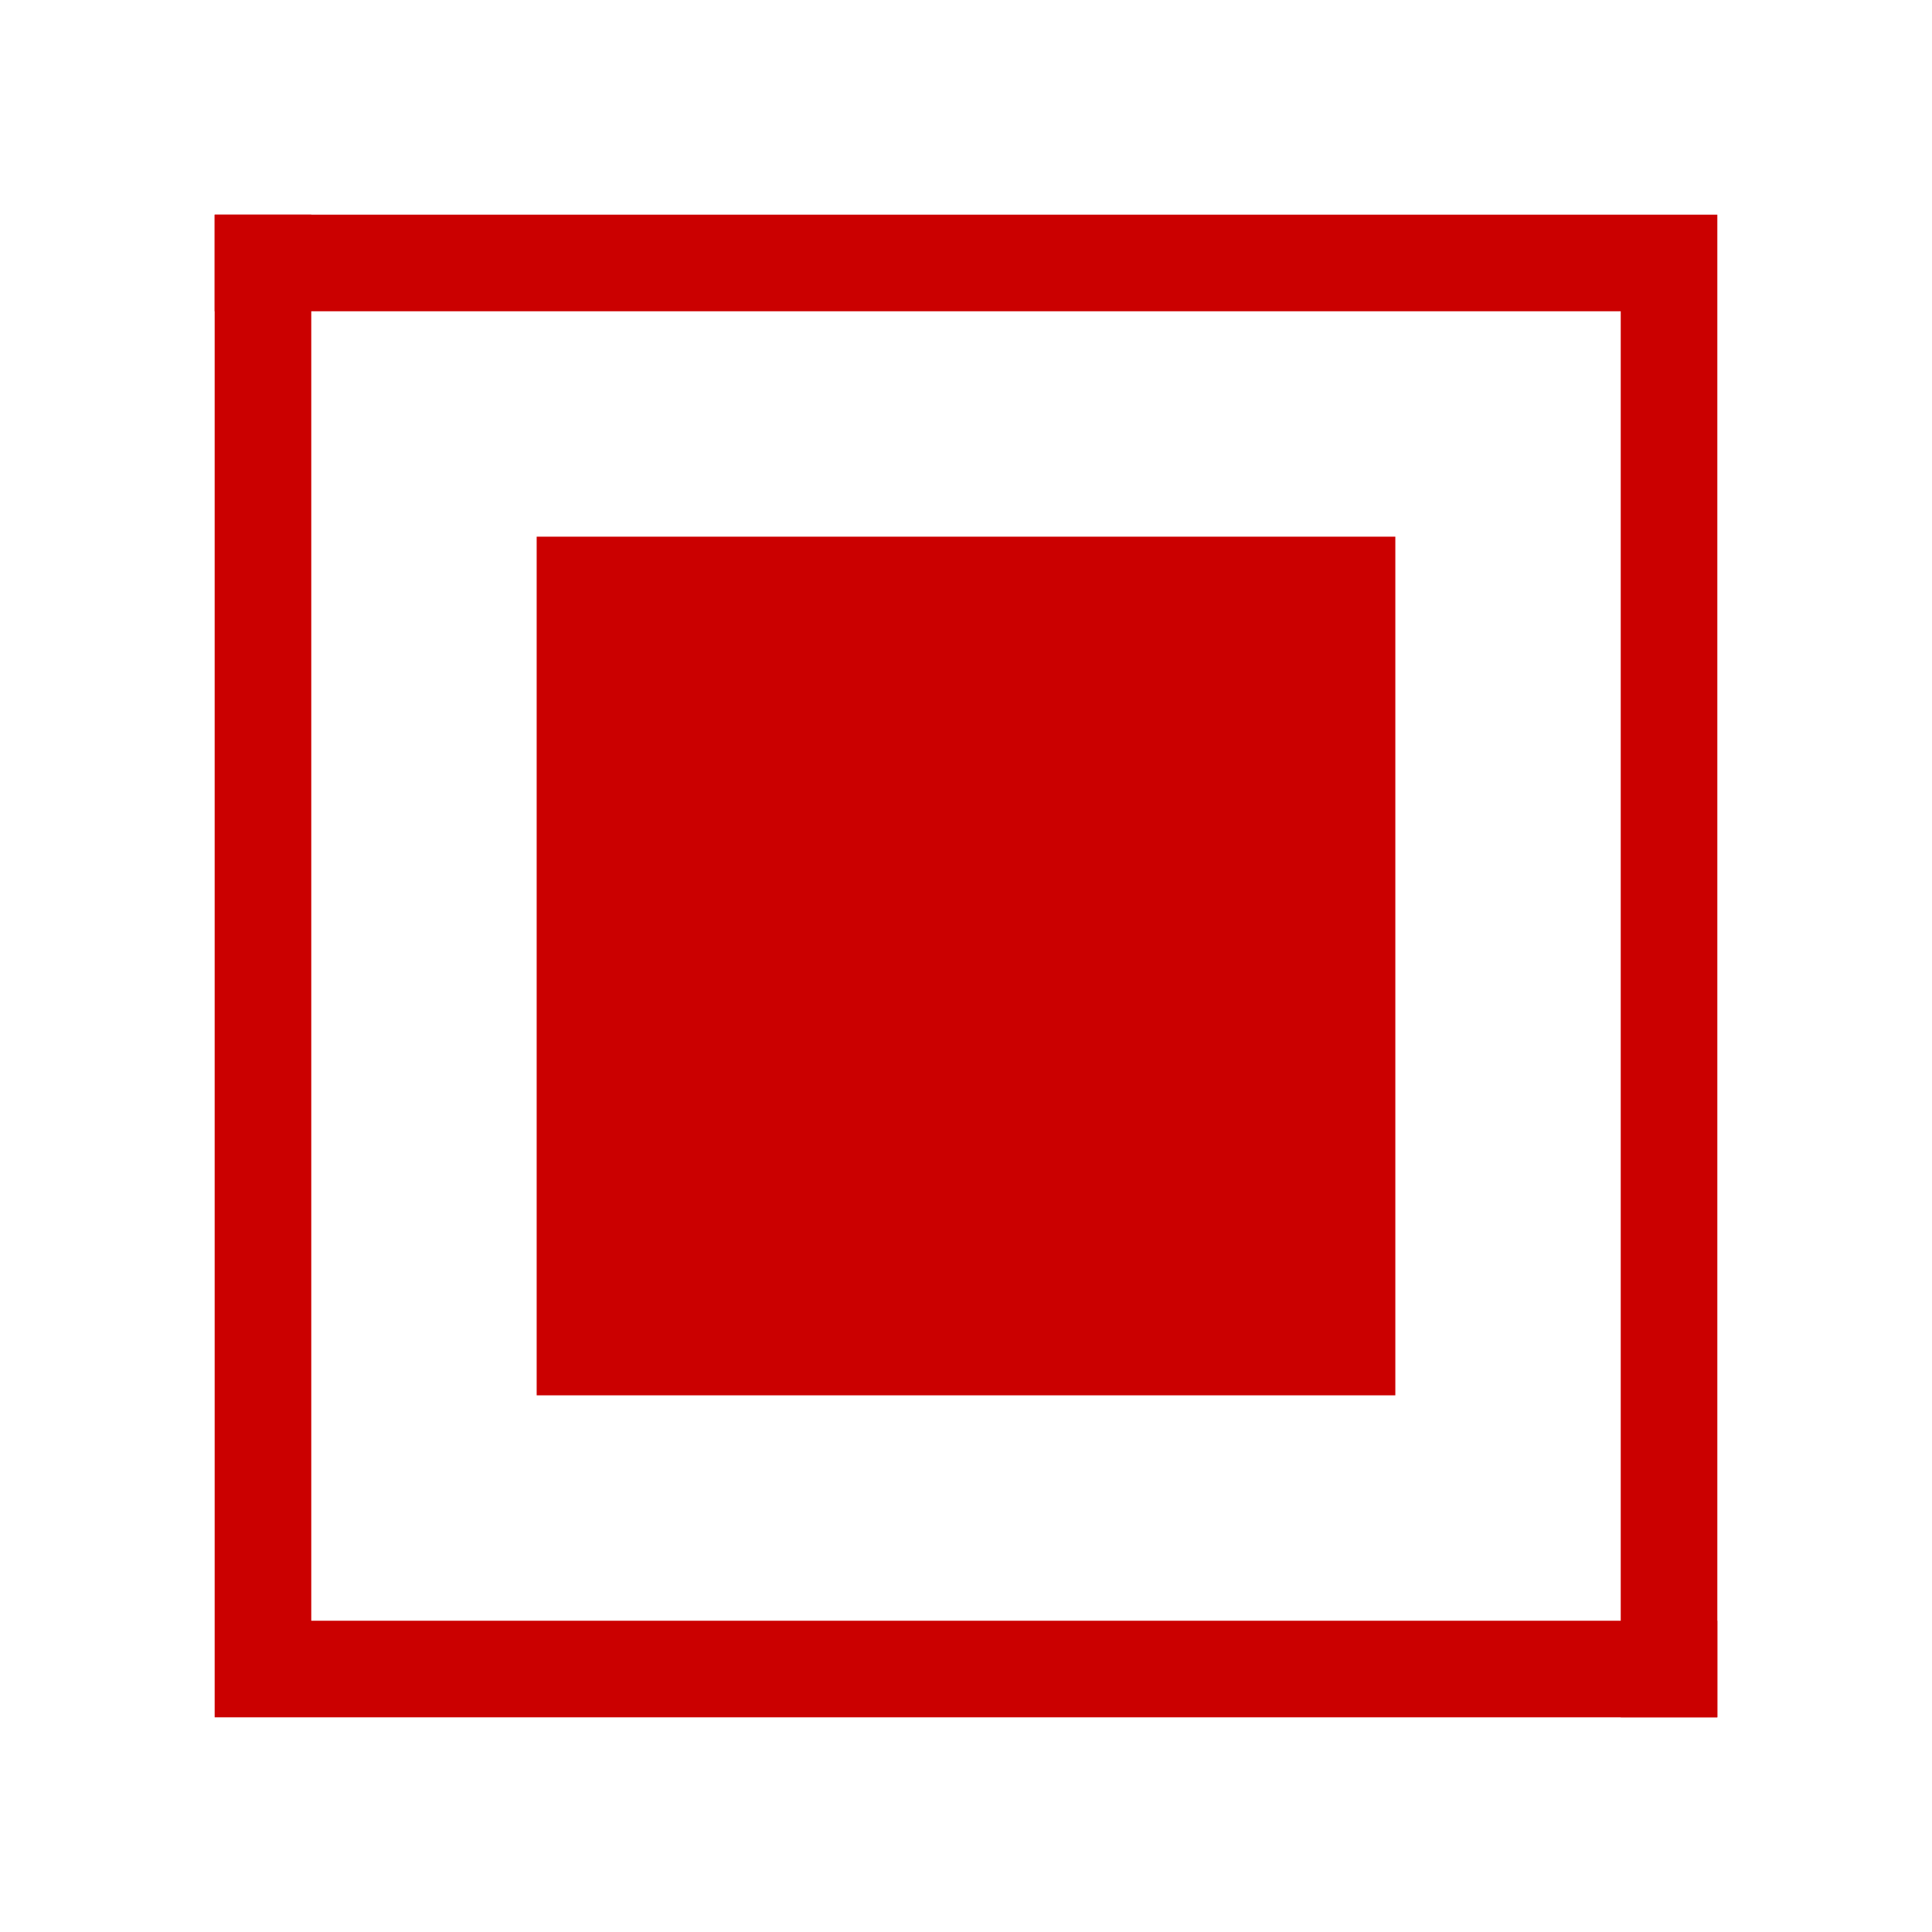
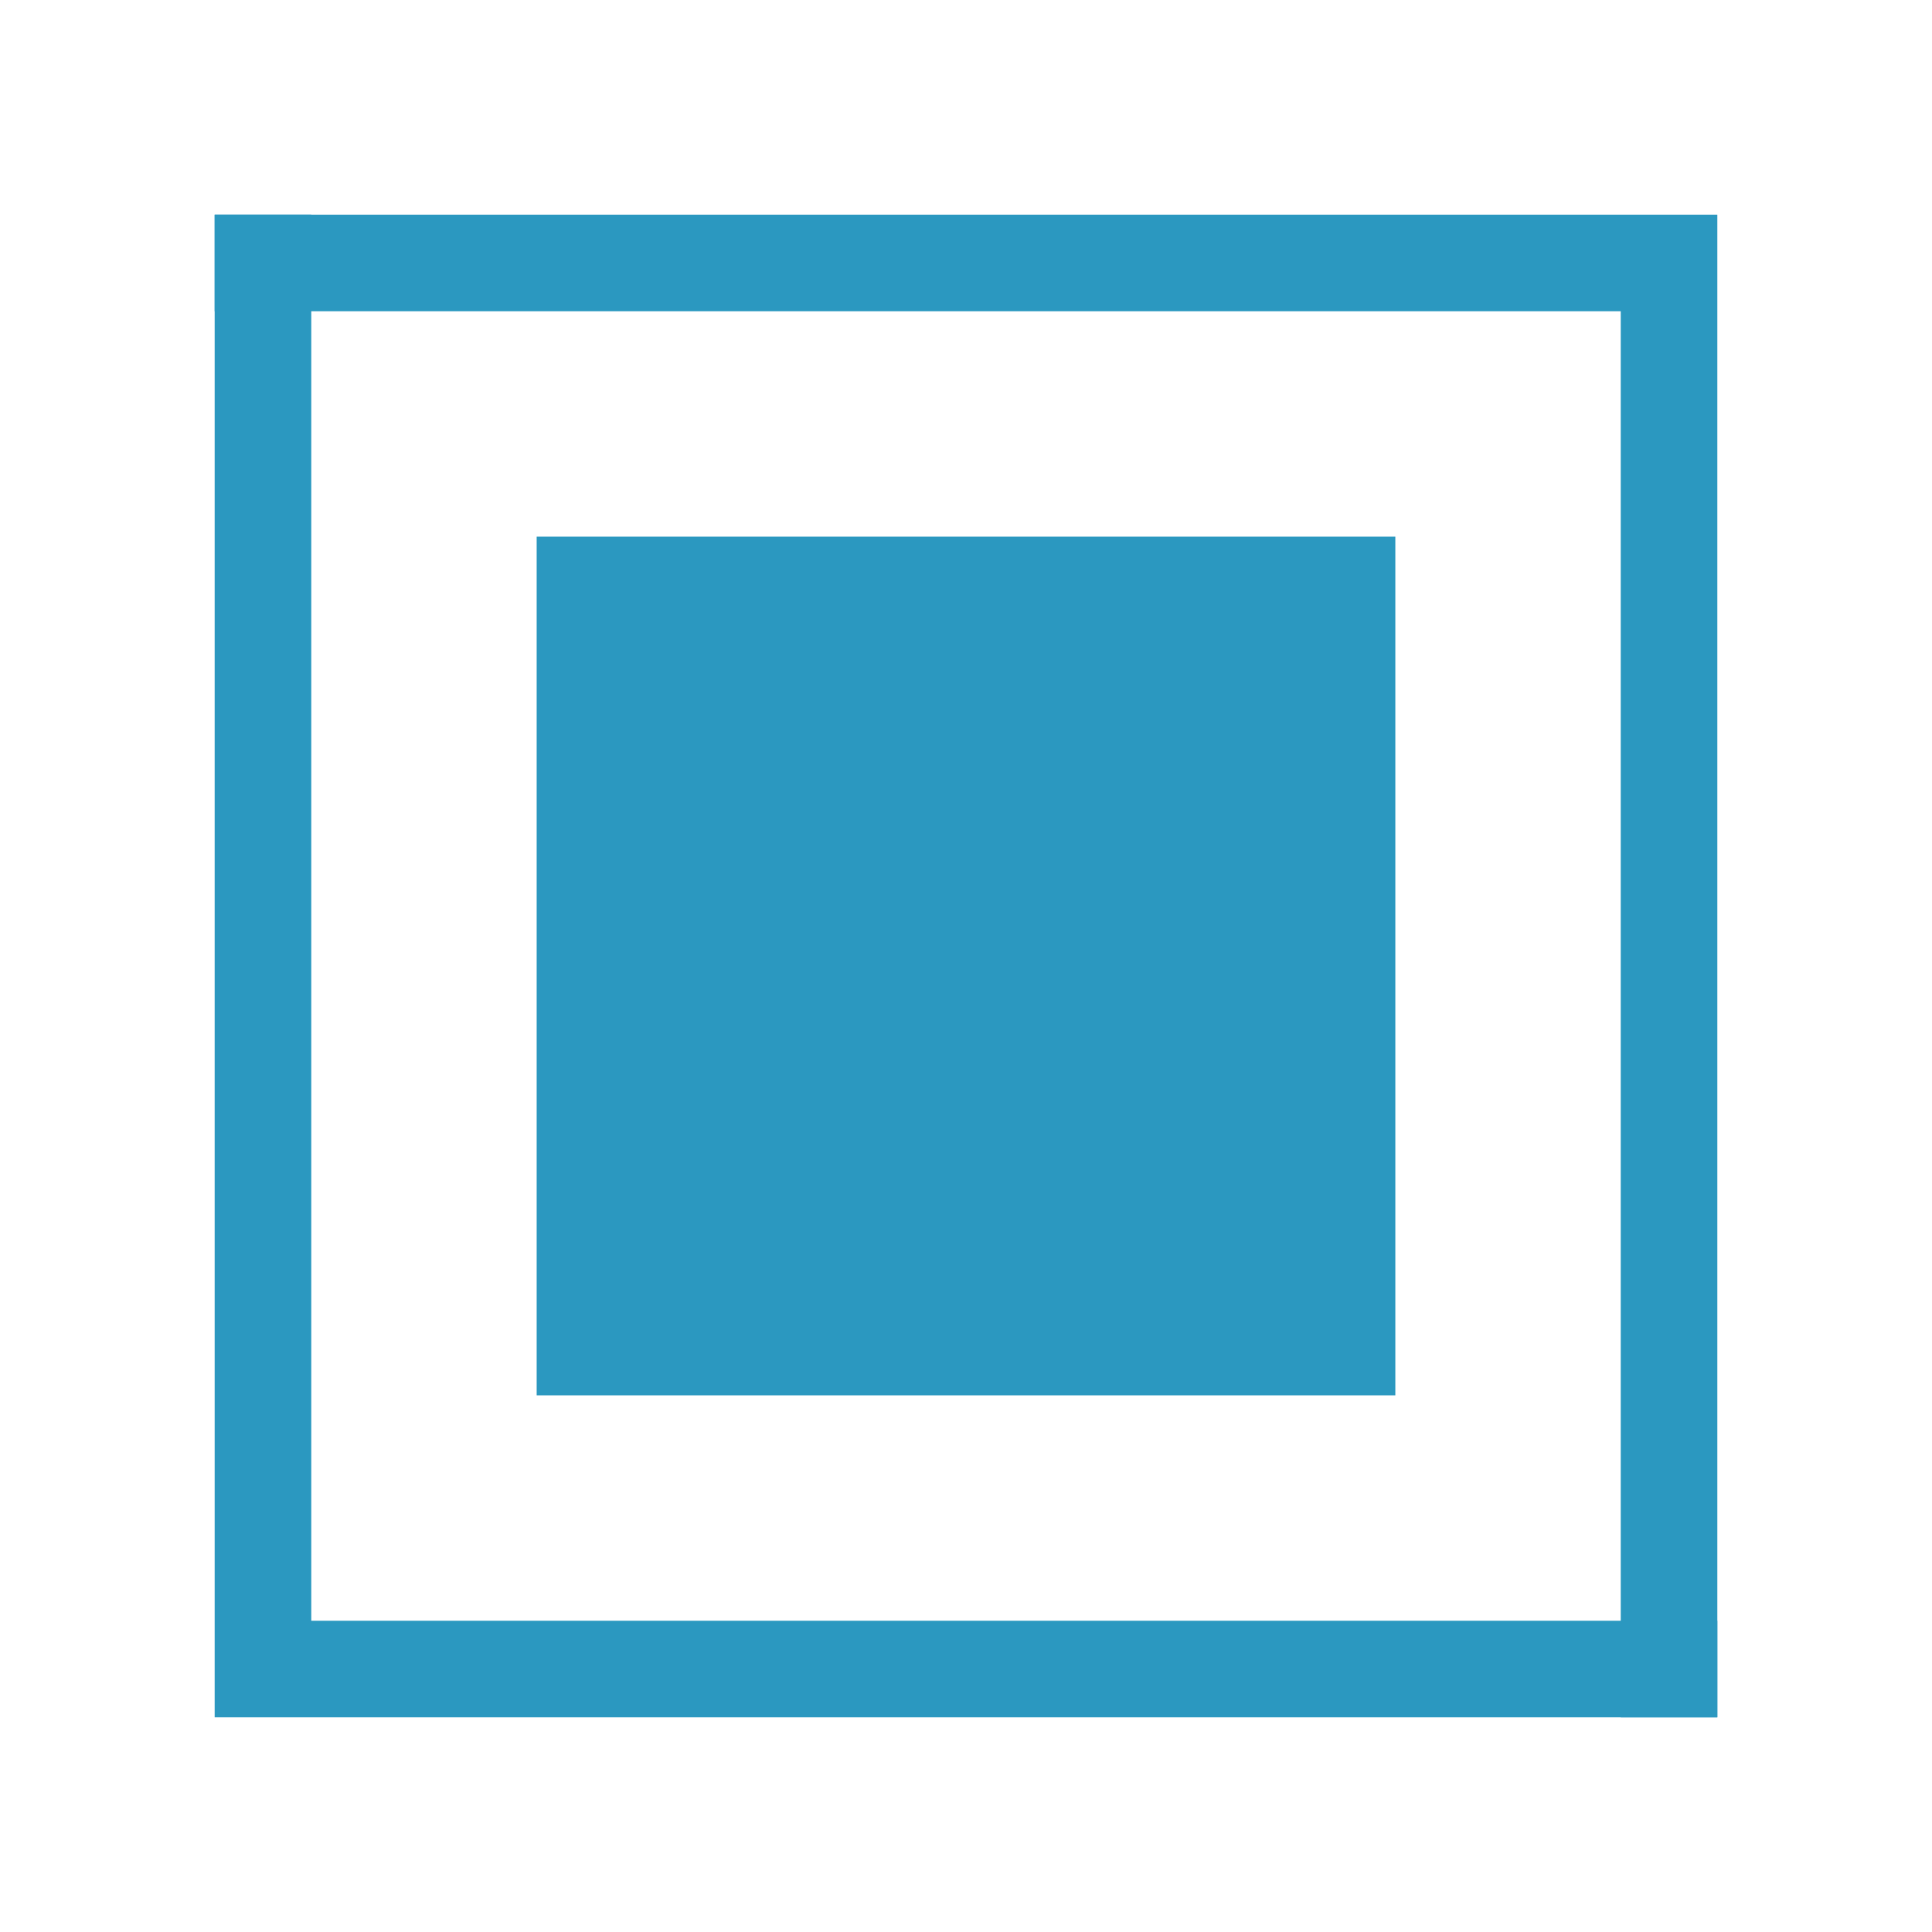
<svg xmlns="http://www.w3.org/2000/svg" x="0px" y="0px" width="18px" height="18px" viewBox="0 0 18 18" enable-background="new 0 0 18 18" xml:space="preserve" id="svg2" version="1.1">
  <defs id="defs12" />
-   <path id="path4" fill="#cb0000" d="M2,2 h14 v14 h-0.9 v-13.1 h-13.1 z" />
-   <path id="path6" fill="#cb0000" d="M16,16 h-14 v-14 h0.9 v13.1 h13.1 z" />
-   <path id="path8" fill-rule="evenodd" fill="#cb0000" d="M5,5 h8 v8 h-8 v-8 z" />
+   <path d="M2,2 h14 v14 h-0.9 v-13.1 h-13.1 z" fill="#2b98c0" id="path4" />
+   <path d="M16,16 h-14 v-14 h0.9 v13.1 h13.1 z" fill="#2b98c0" id="path6" />
+   <path d="M5,5 h8 v8 h-8 v-8 z" fill="#2b98c0" fill-rule="evenodd" id="path8" />
</svg>
